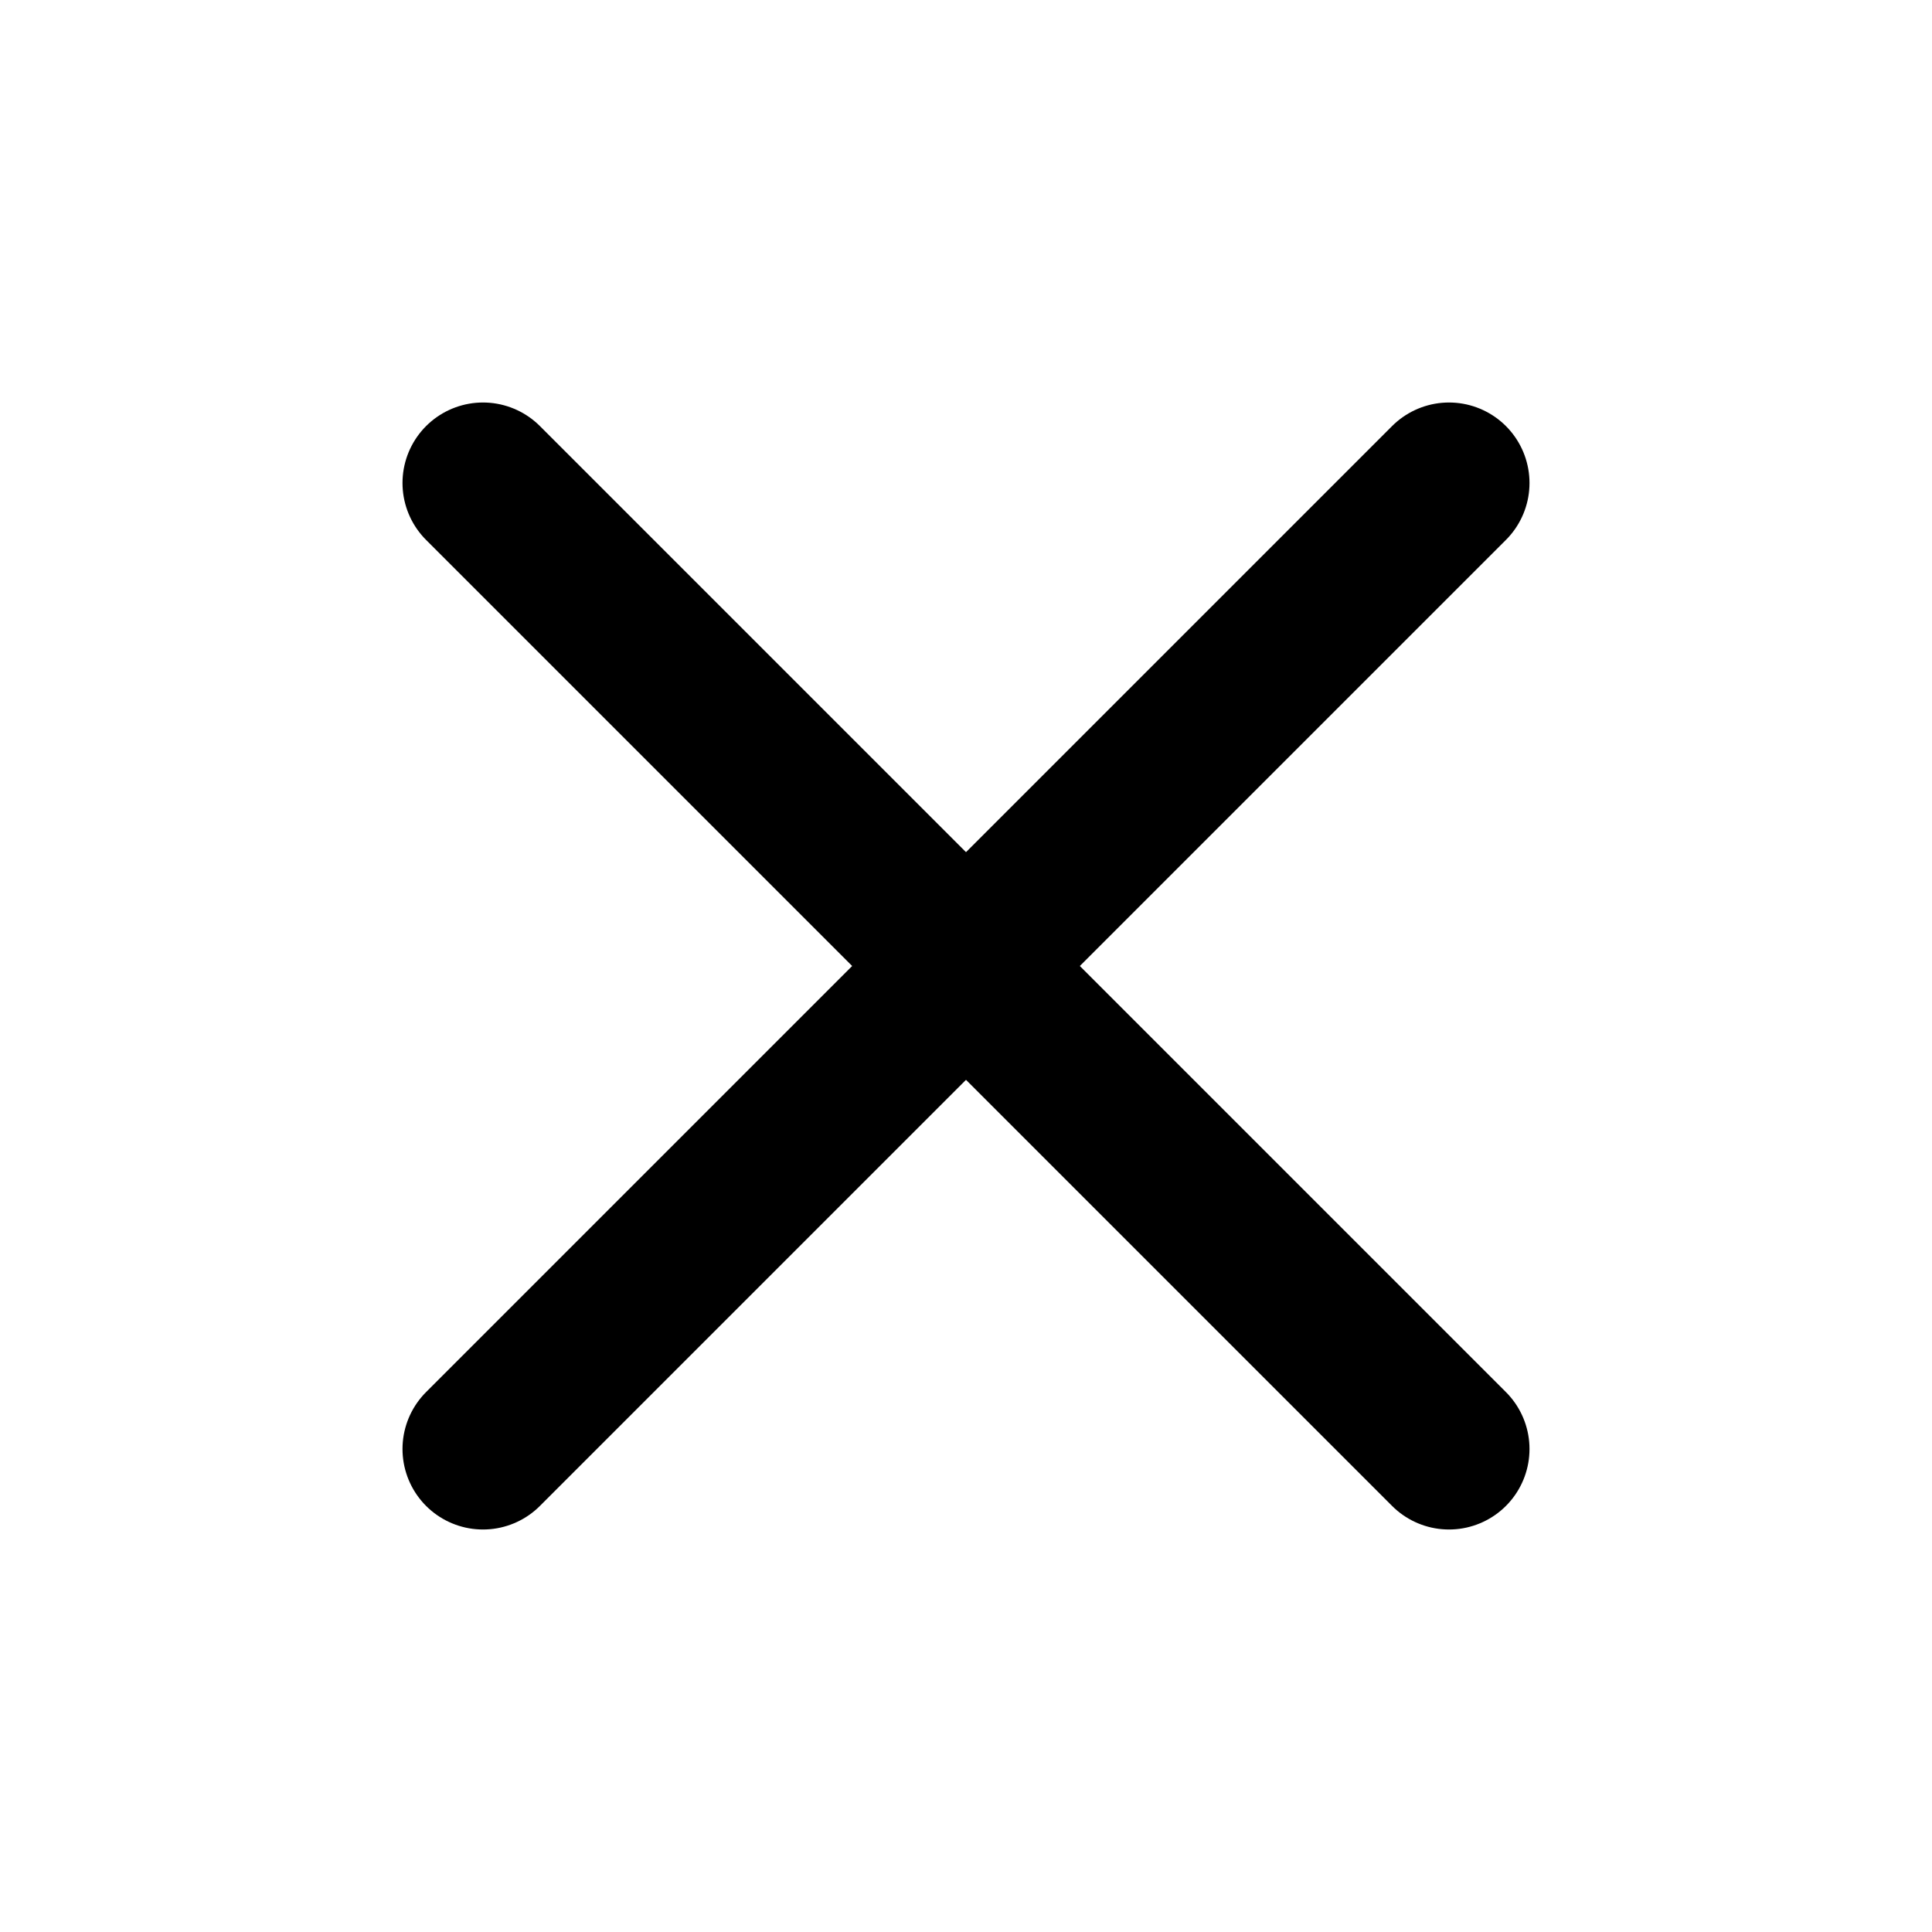
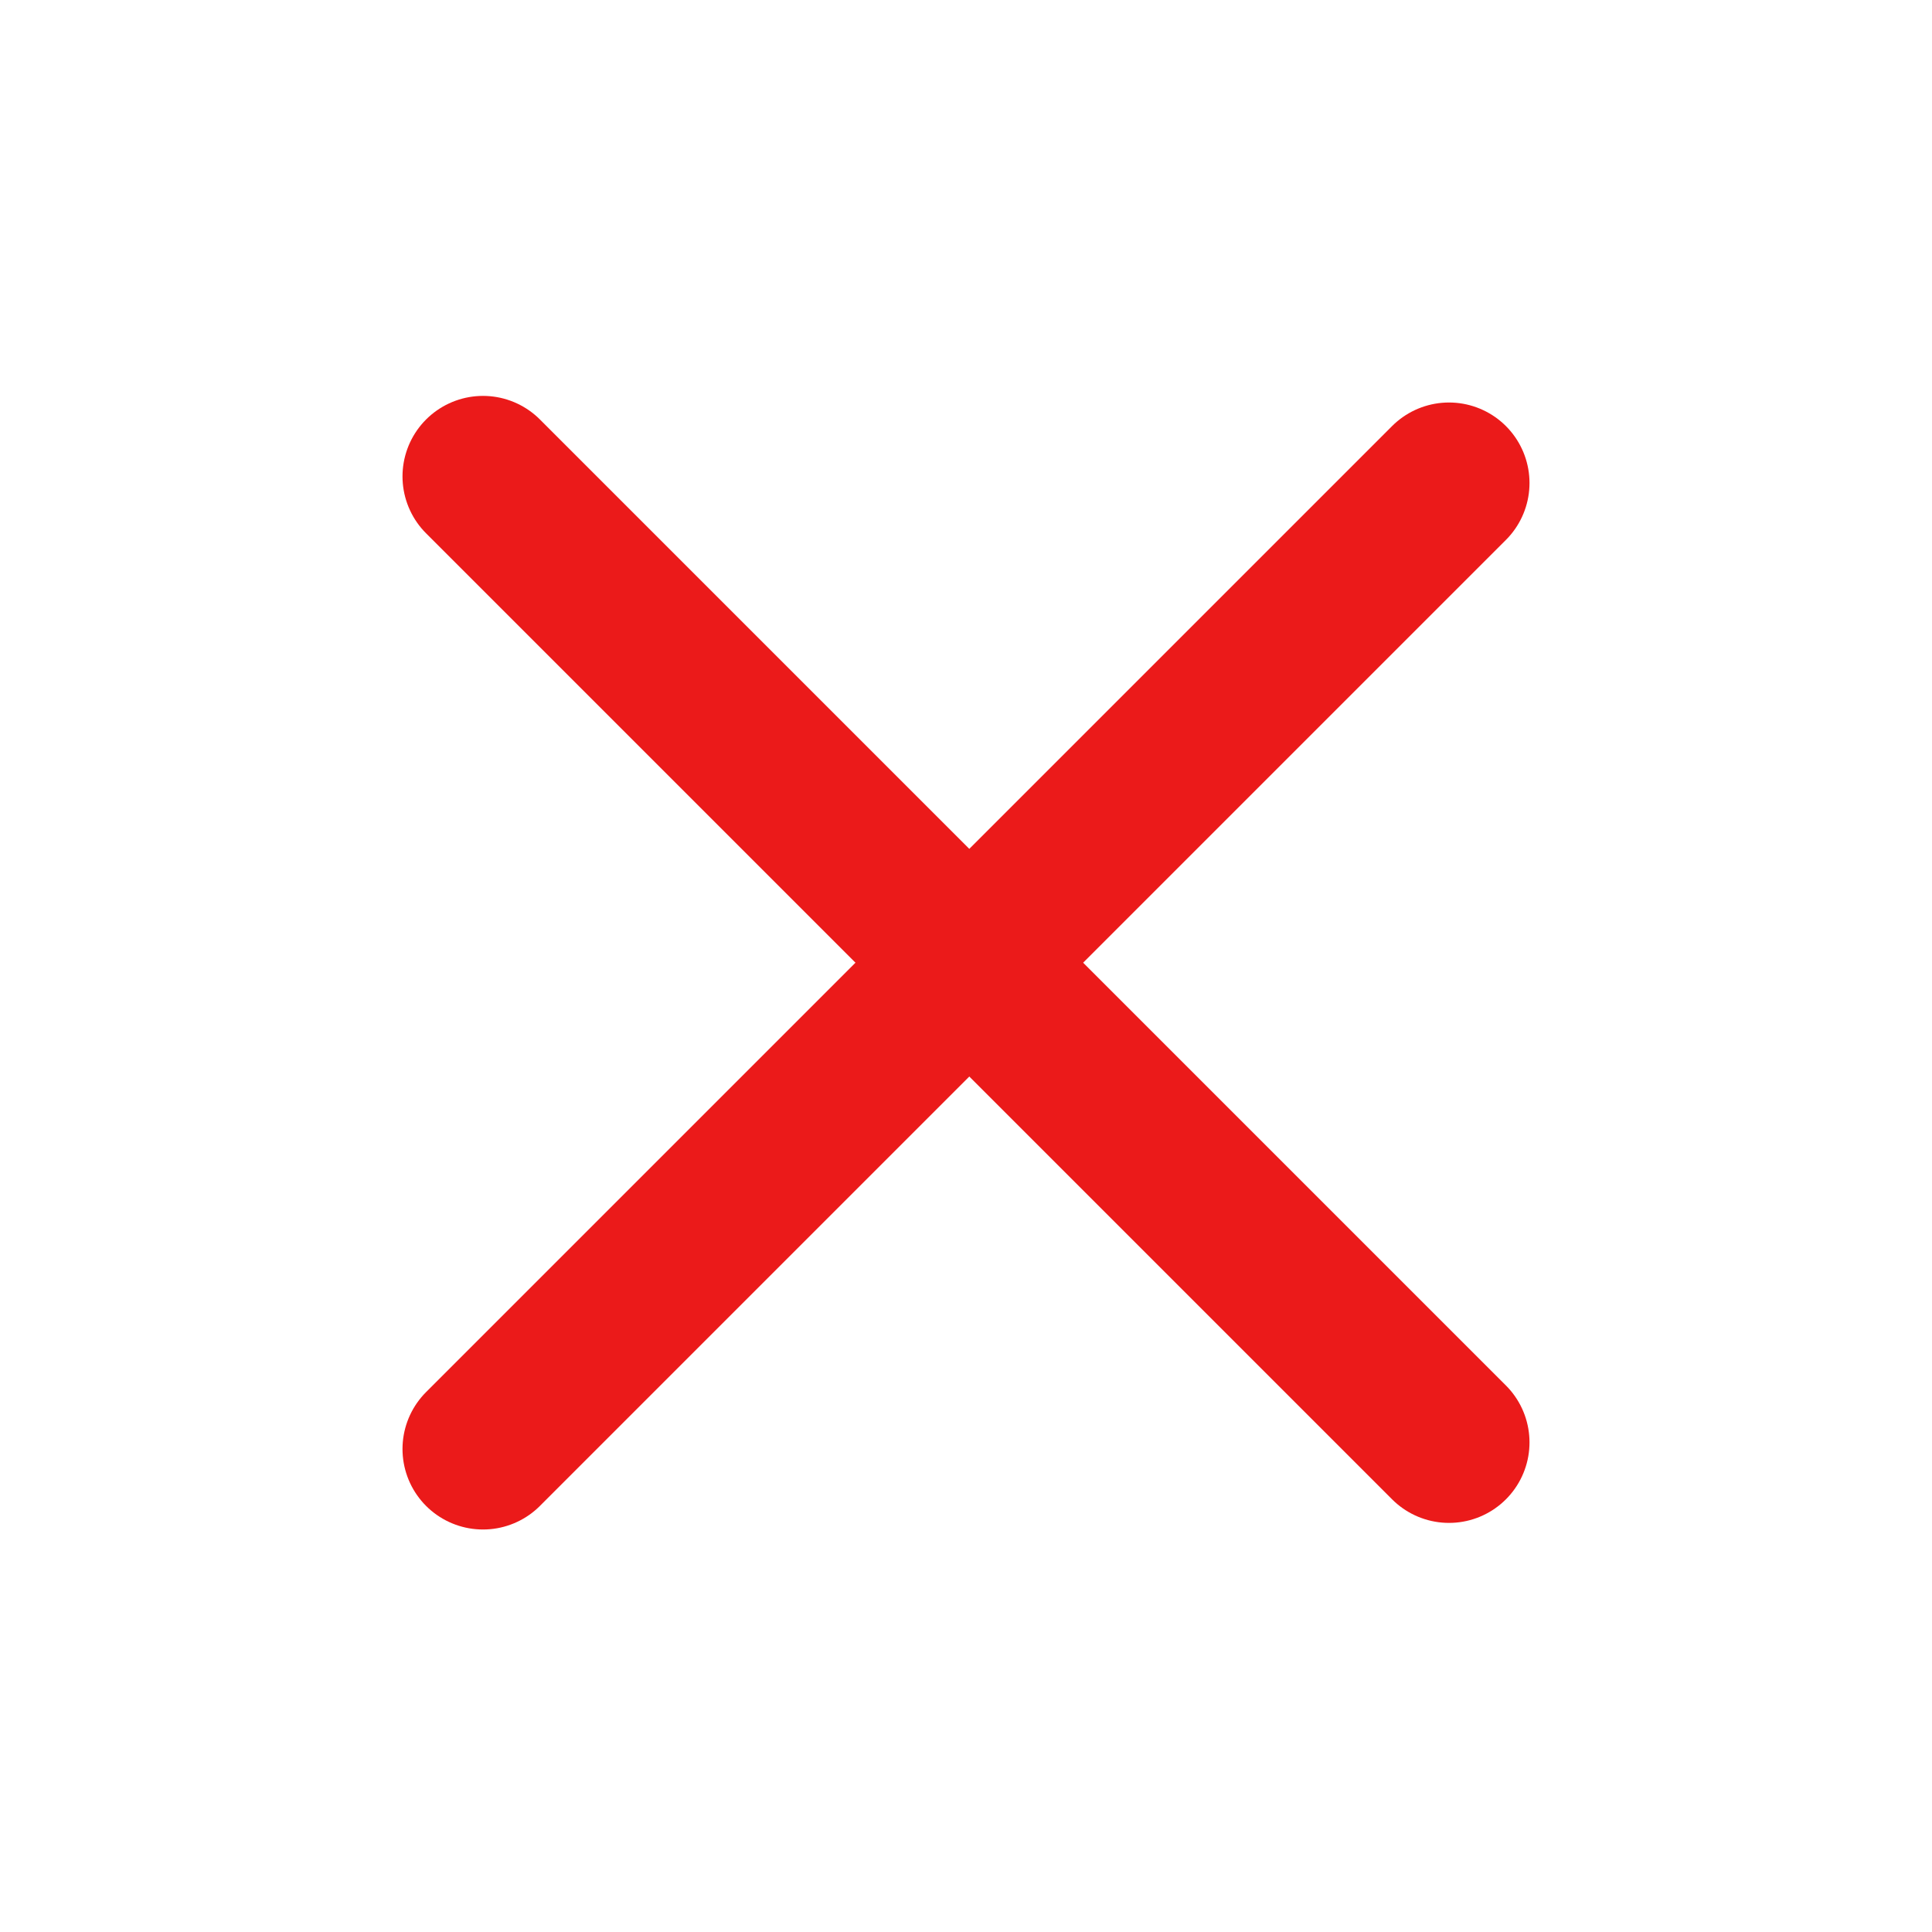
- <svg xmlns="http://www.w3.org/2000/svg" width="24" height="24" viewBox="0 0 24 24" fill="none" stroke="currentColor" stroke-width="2" stroke-linecap="round" stroke-linejoin="round" class="feather feather-x">
-   <line x1="18" y1="6" x2="6" y2="18" />
-   <line x1="6" y1="6" x2="18" y2="18" />
+ <svg xmlns="http://www.w3.org/2000/svg" width="24" height="24" fill="none" stroke="currentColor" stroke-width="2" stroke-linecap="round" stroke-linejoin="round" style="">
+   <rect id="backgroundrect" width="100%" height="100%" x="0" y="0" fill="none" stroke="none" />
+   <g class="currentLayer" style="">
+     <line x1="18" y1="6" x2="6" y2="18" id="svg_1" class="selected" stroke="#eb1a1a" />
+     <line x1="6" y1="5.918" x2="18" y2="17.918" id="svg_2" class="" stroke="#eb1a1a" />
+   </g>
</svg>
